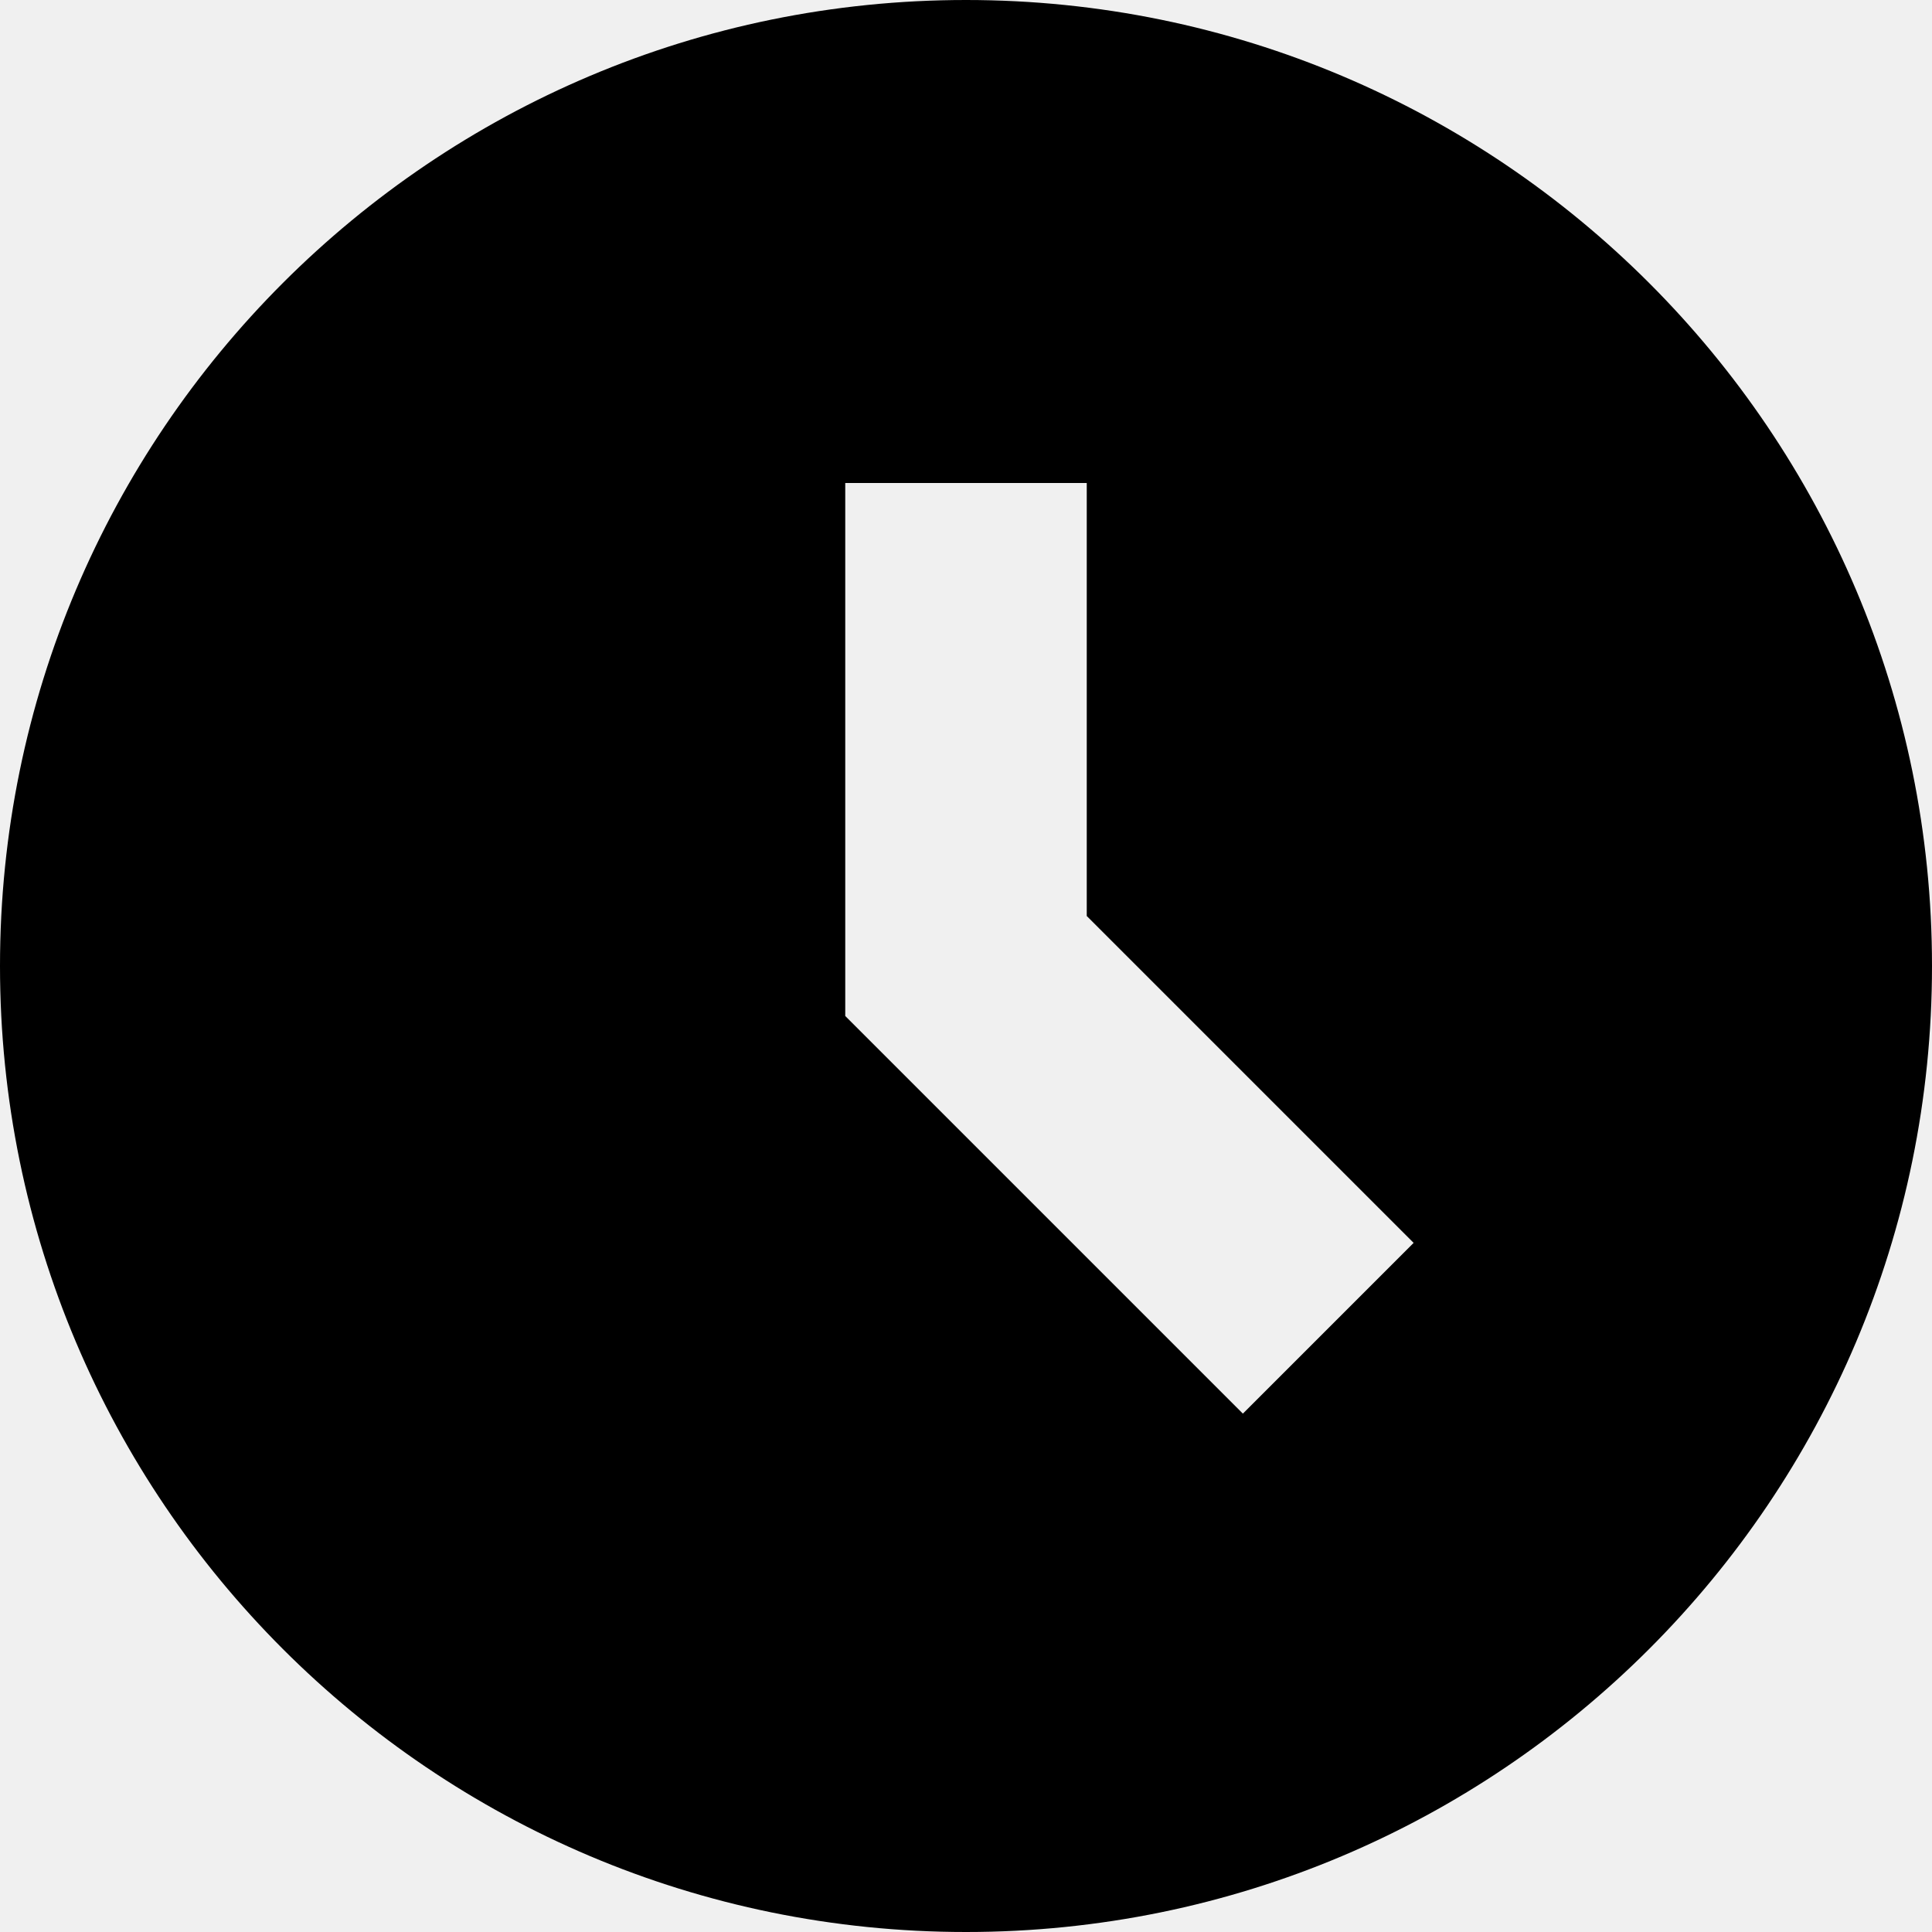
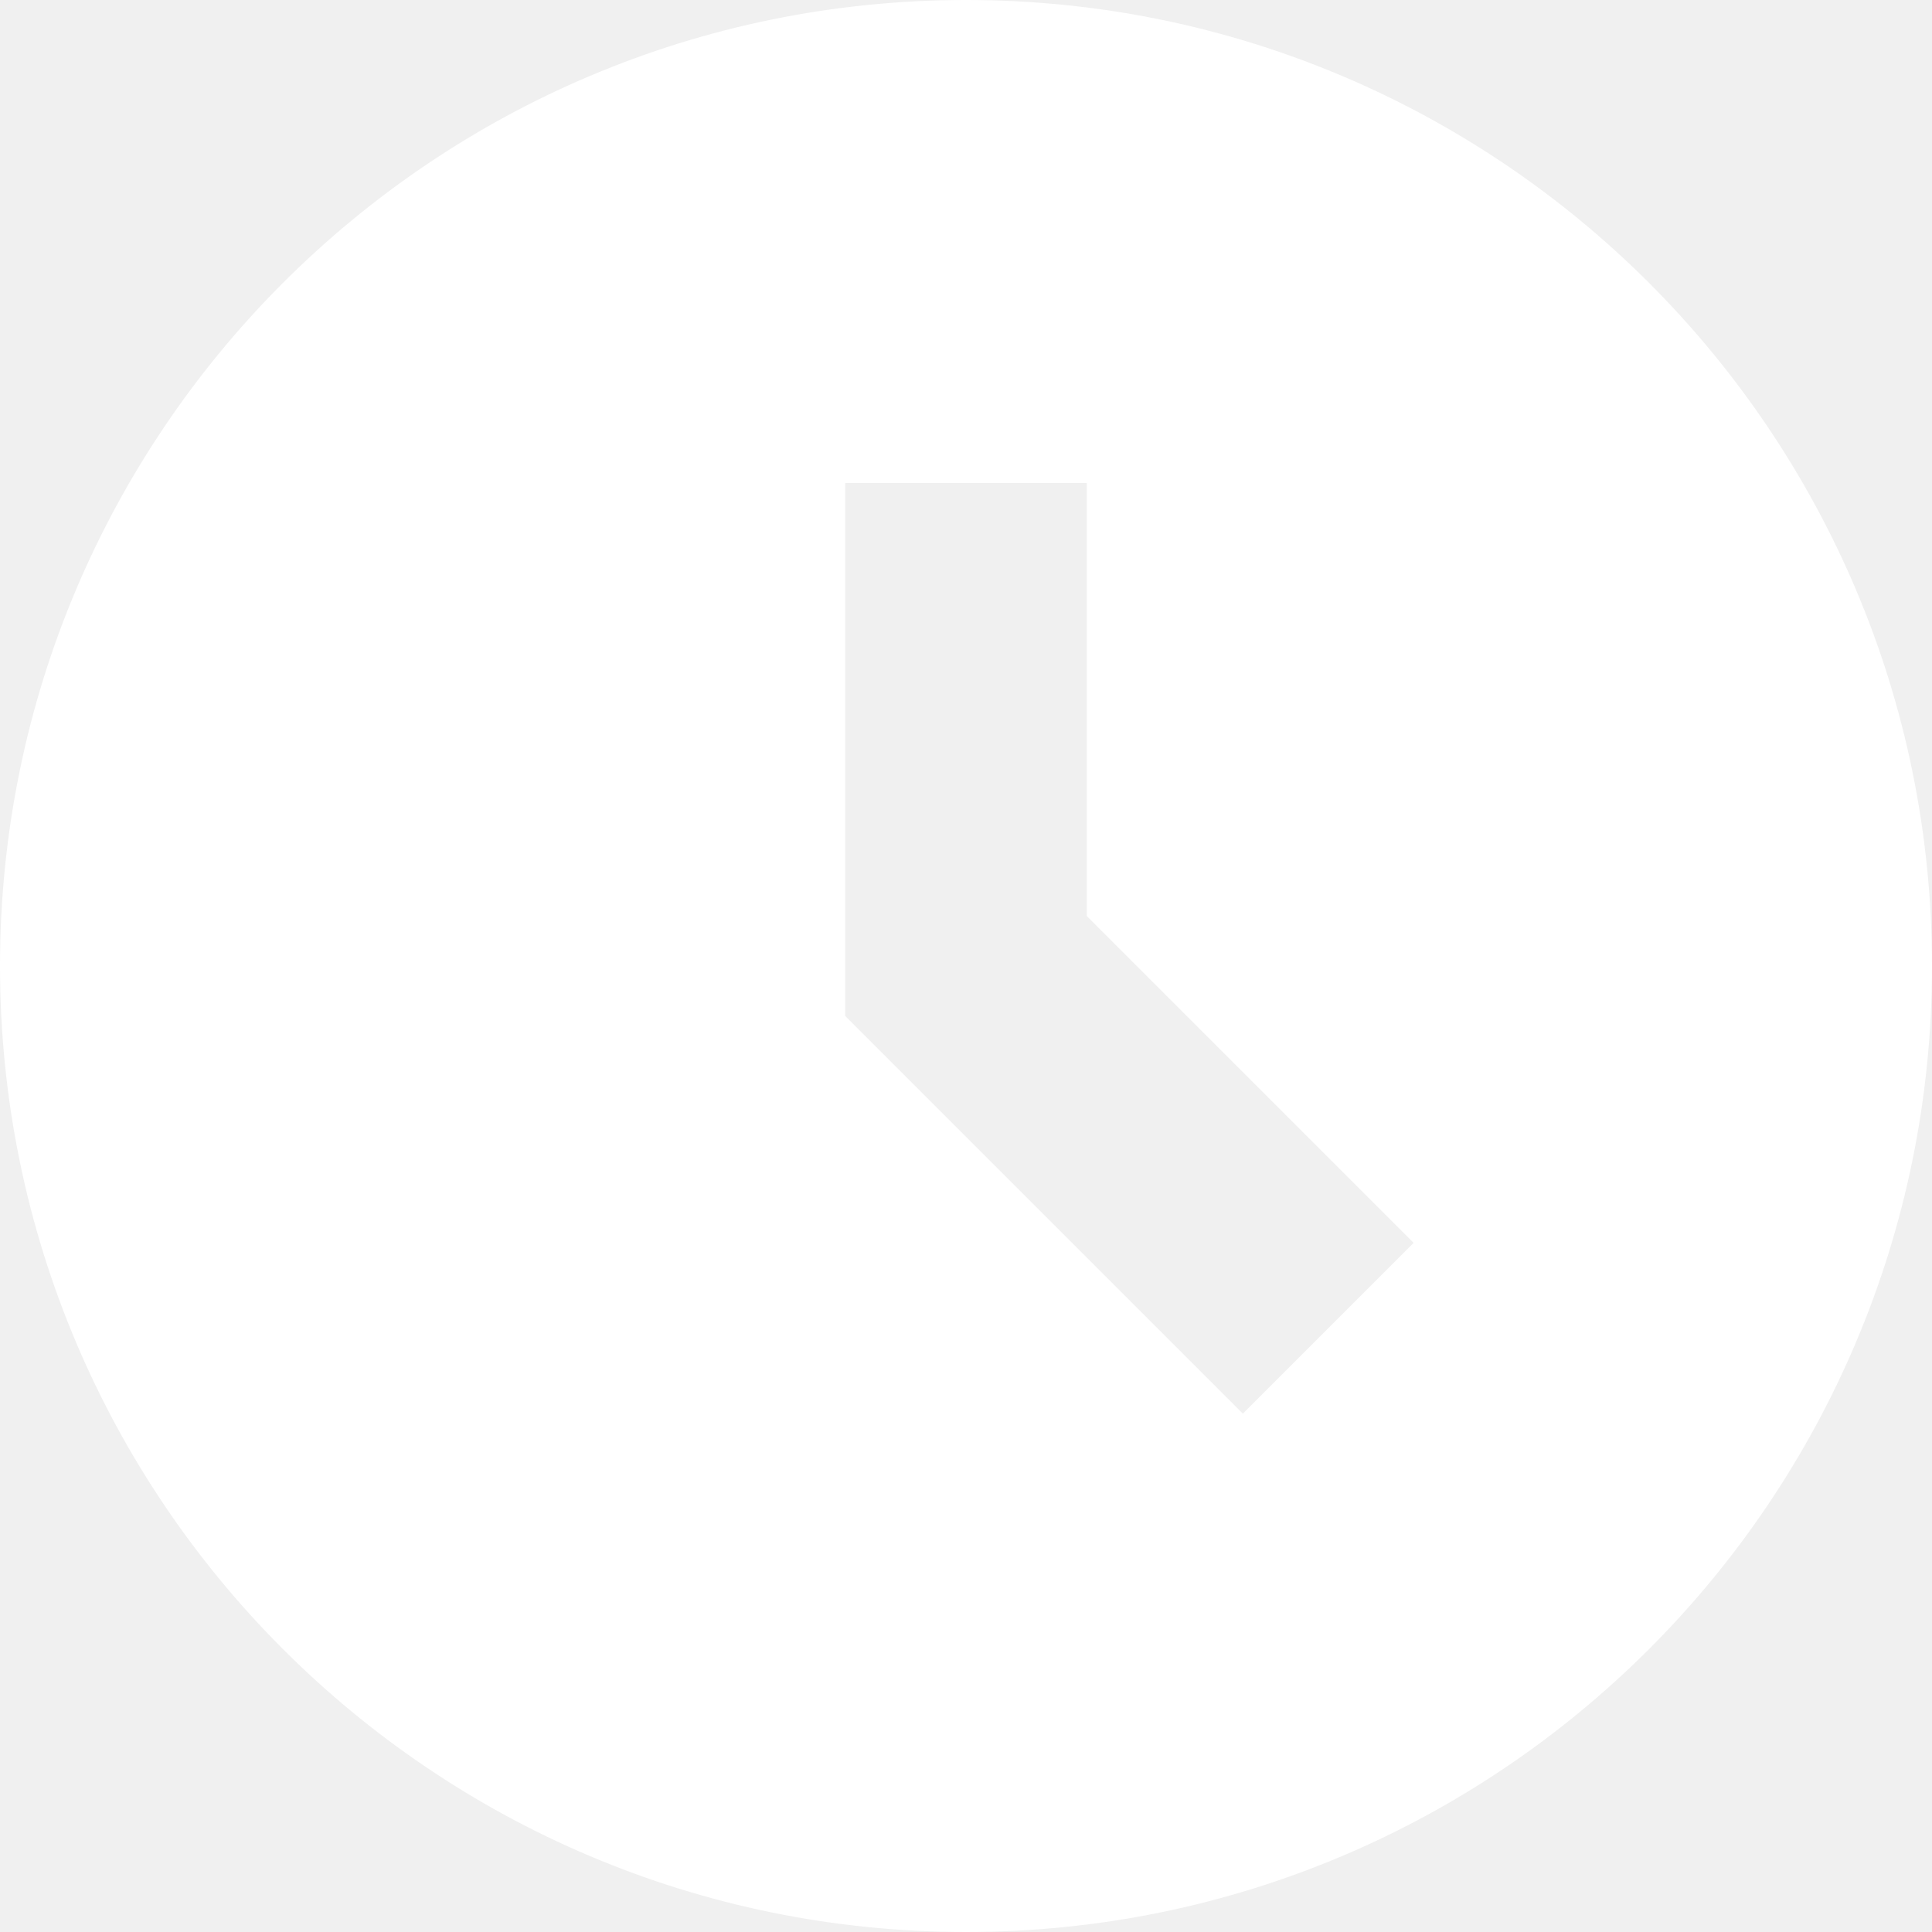
- <svg xmlns="http://www.w3.org/2000/svg" version="1.1" width="32" height="32" viewBox="0 0 32 32">
+ <svg xmlns="http://www.w3.org/2000/svg" version="1.1" width="16" height="16" fill="#fff" viewBox="0 0 32 32">
  <path d="M16 0c-8.837 0-16 7.163-16 16s7.163 16 16 16 16-7.163 16-16-7.163-16-16-16zM20.586 23.414l-6.586-6.586v-8.828h4v7.172l5.414 5.414-2.829 2.829z" />
</svg>
